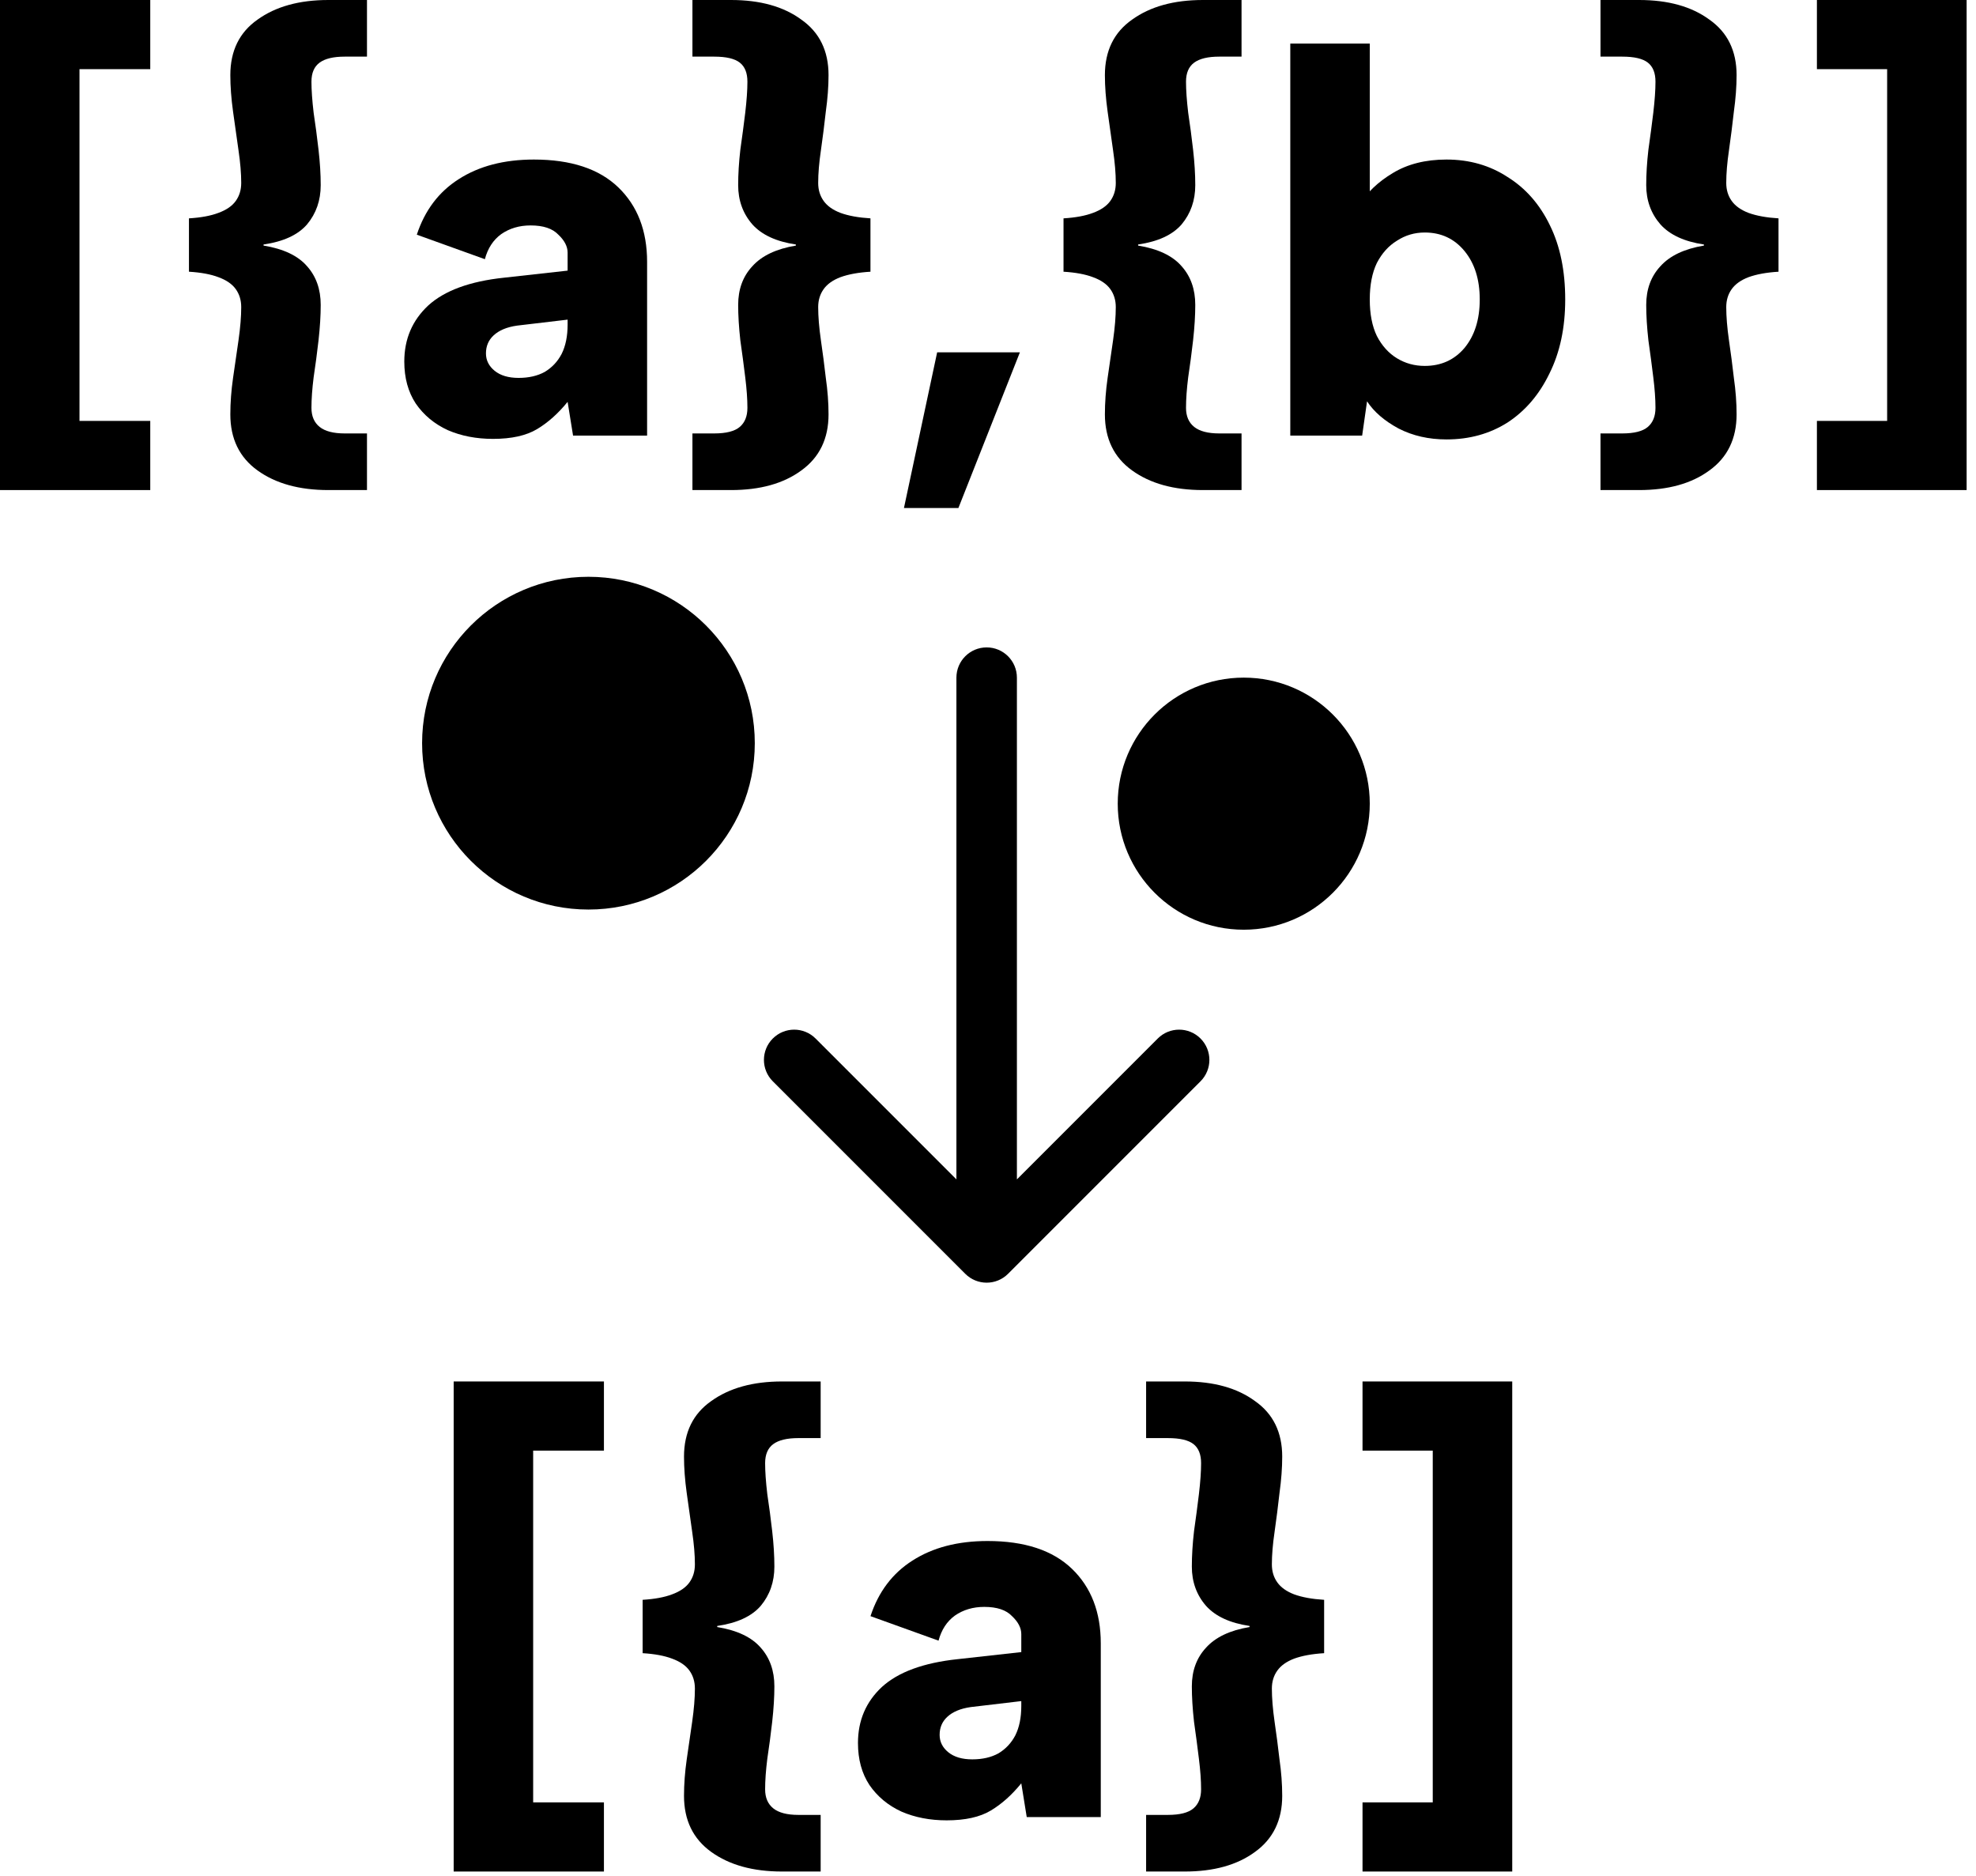
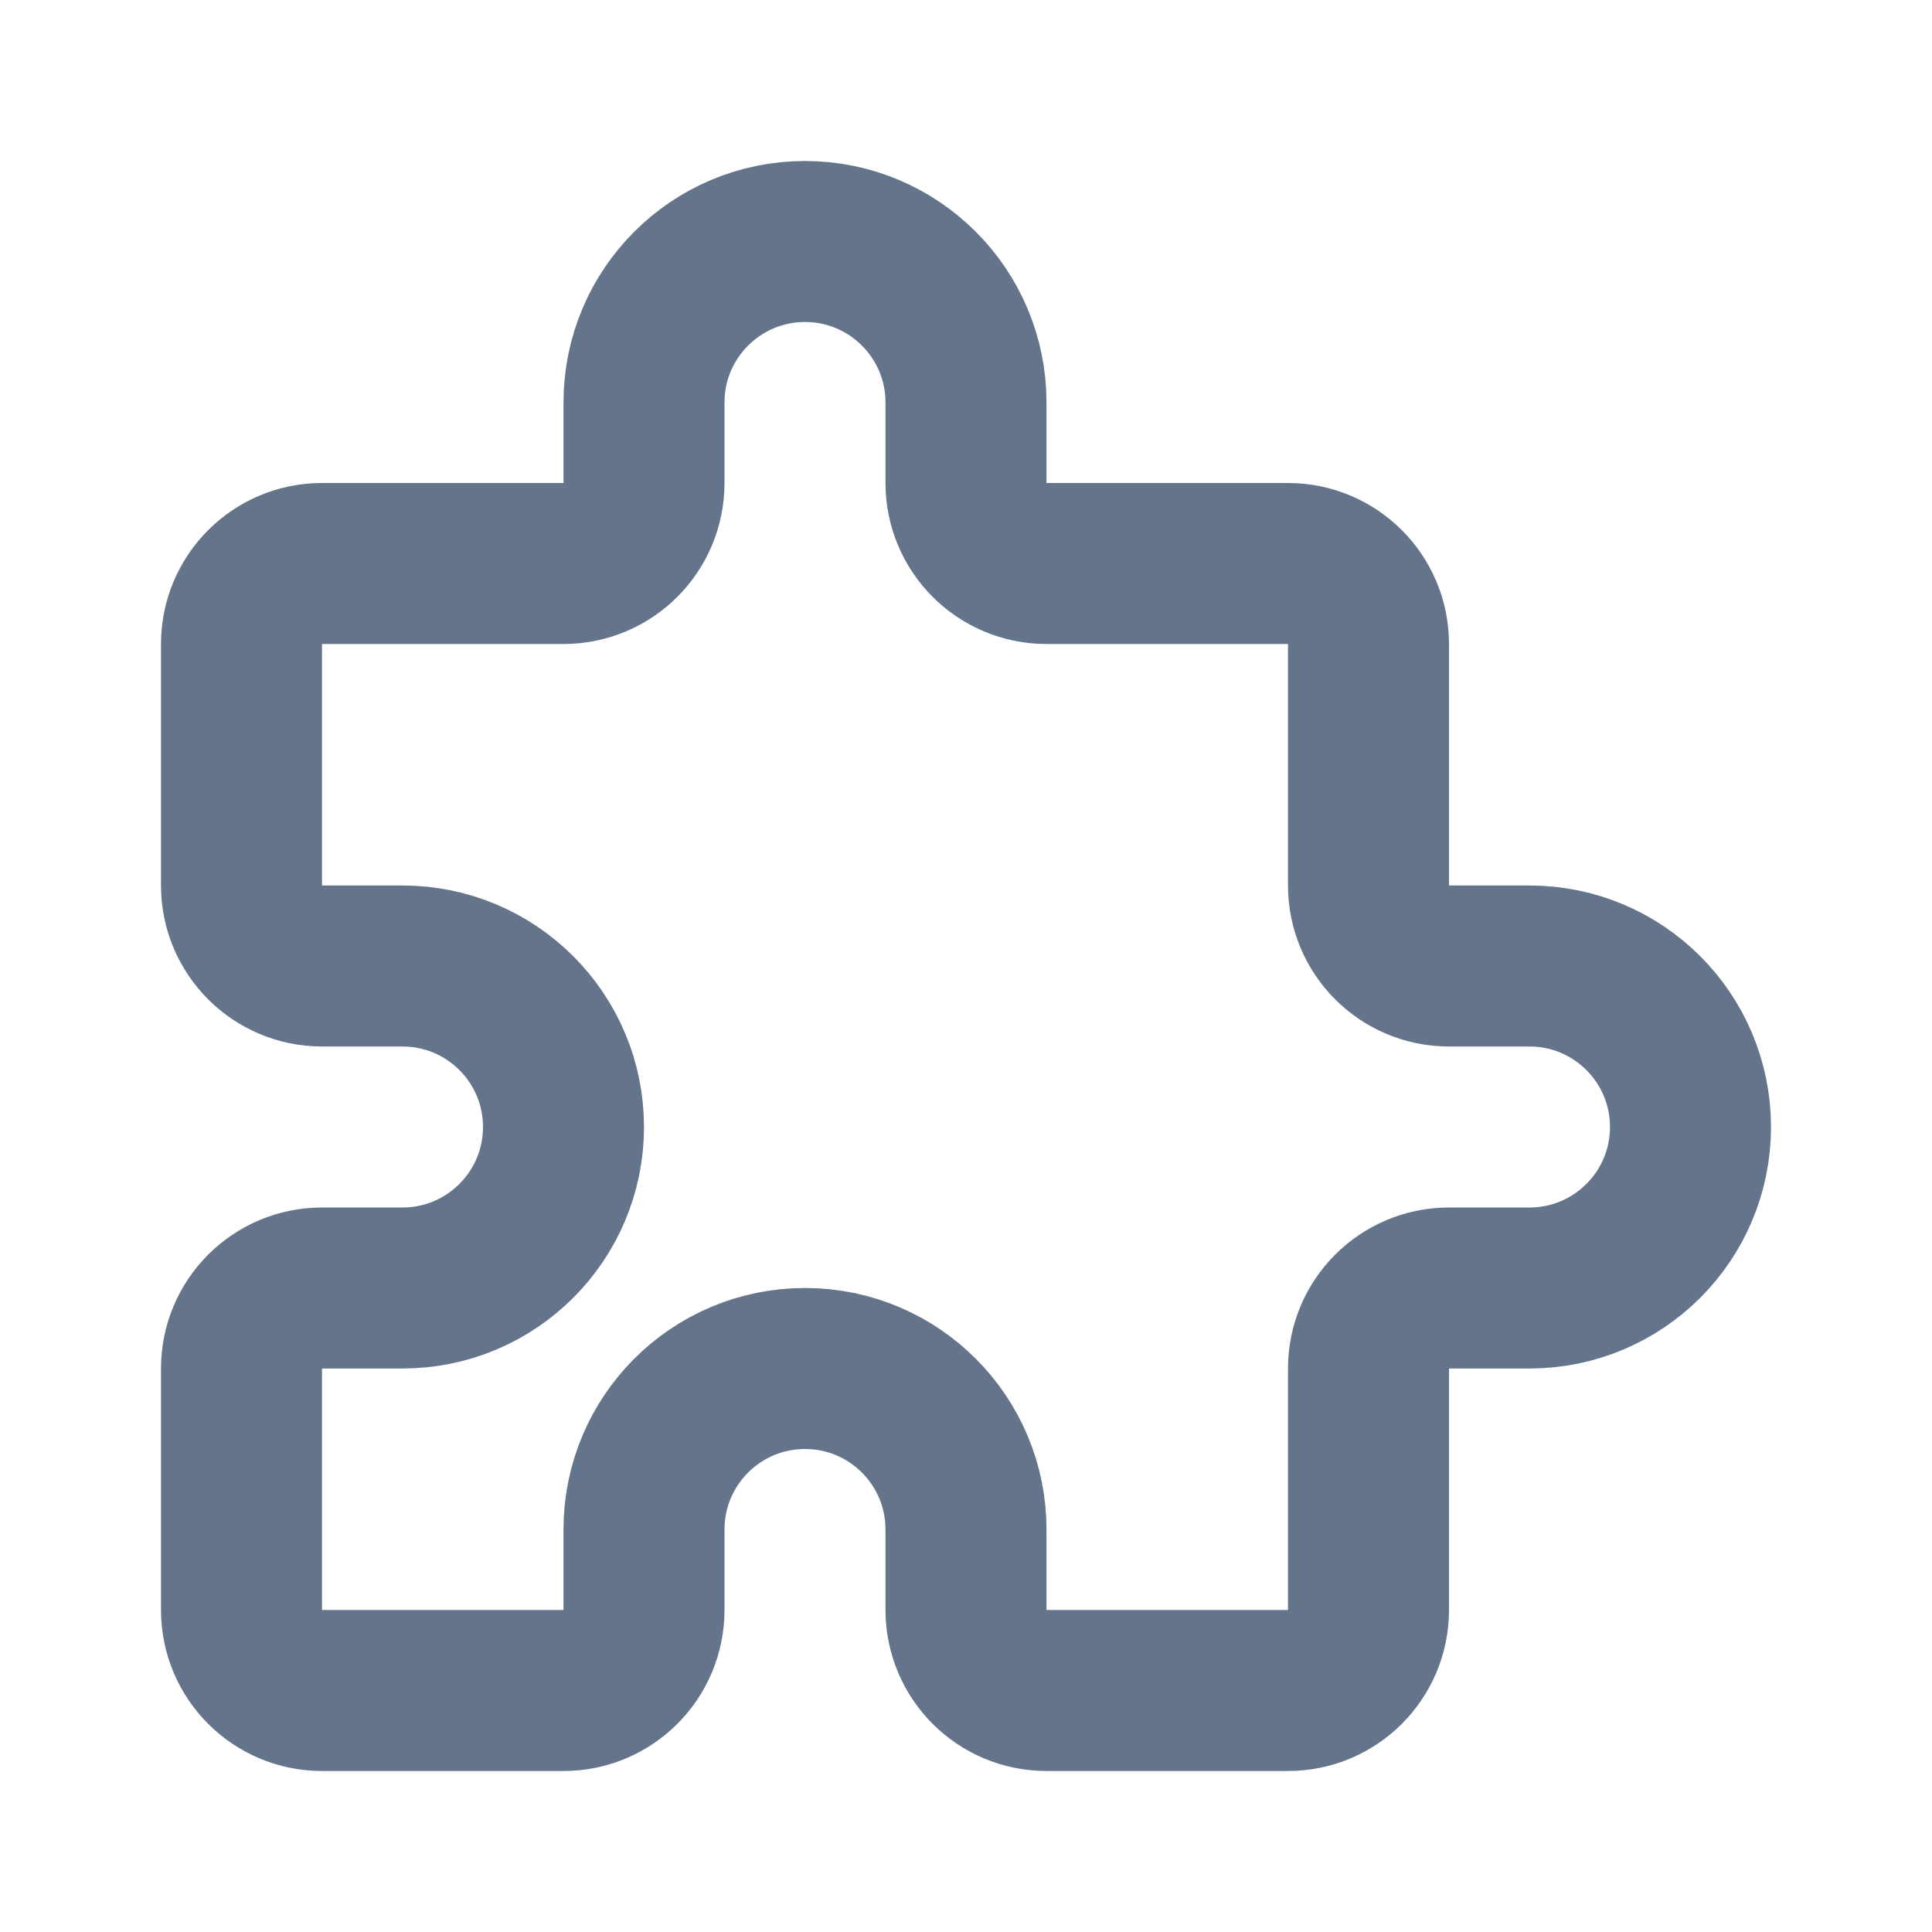
- <svg xmlns="http://www.w3.org/2000/svg" width="196" height="186" viewBox="0 0 196 186" fill="currentColor">
-   <path d="M100.867 67.203C100.867 65.546 99.524 64.203 97.867 64.203C96.21 64.203 94.867 65.546 94.867 67.203H97.867H100.867ZM95.746 126.324C96.917 127.496 98.817 127.496 99.989 126.324L119.08 107.233C120.252 106.061 120.252 104.161 119.08 102.99C117.909 101.818 116.009 101.818 114.838 102.99L97.867 119.96L80.897 102.99C79.725 101.818 77.826 101.818 76.654 102.99C75.482 104.161 75.482 106.061 76.654 107.233L95.746 126.324ZM97.867 67.203H94.867V124.203H97.867H100.867V67.203H97.867Z" fill="currentColor" />
-   <path d="M0 0H14.904V6.858H7.884V41.742H14.904V48.6H0V0Z" fill="currentColor" />
-   <path d="M18.743 21.654C19.931 21.582 20.903 21.402 21.659 21.114C22.451 20.826 23.027 20.43 23.387 19.926C23.747 19.422 23.927 18.828 23.927 18.144C23.927 17.208 23.837 16.128 23.657 14.904C23.477 13.644 23.297 12.366 23.117 11.07C22.937 9.774 22.847 8.568 22.847 7.452C22.847 5.04 23.747 3.204 25.547 1.944C27.347 0.648 29.687 0 32.567 0H36.401V5.616H34.187C33.071 5.616 32.243 5.814 31.703 6.21C31.163 6.606 30.893 7.236 30.893 8.1C30.893 8.928 30.965 9.954 31.109 11.178C31.289 12.366 31.451 13.59 31.595 14.85C31.739 16.11 31.811 17.28 31.811 18.36C31.811 19.872 31.361 21.168 30.461 22.248C29.561 23.292 28.121 23.958 26.141 24.246V24.354C28.121 24.678 29.561 25.362 30.461 26.406C31.361 27.414 31.811 28.692 31.811 30.24C31.811 31.284 31.739 32.454 31.595 33.75C31.451 35.01 31.289 36.234 31.109 37.422C30.965 38.574 30.893 39.582 30.893 40.446C30.893 41.274 31.163 41.904 31.703 42.336C32.243 42.768 33.071 42.984 34.187 42.984H36.401V48.6H32.567C29.687 48.6 27.347 47.952 25.547 46.656C23.747 45.36 22.847 43.506 22.847 41.094C22.847 39.942 22.937 38.736 23.117 37.476C23.297 36.216 23.477 34.974 23.657 33.75C23.837 32.49 23.927 31.392 23.927 30.456C23.927 29.772 23.747 29.178 23.387 28.674C23.027 28.17 22.451 27.774 21.659 27.486C20.903 27.198 19.931 27.018 18.743 26.946V21.654Z" fill="currentColor" />
-   <path d="M56.842 43.2L56.302 39.852C55.366 41.004 54.358 41.904 53.278 42.552C52.198 43.2 50.74 43.524 48.904 43.524C47.248 43.524 45.754 43.236 44.422 42.66C43.09 42.048 42.028 41.166 41.236 40.014C40.48 38.862 40.102 37.476 40.102 35.856C40.102 33.624 40.894 31.77 42.478 30.294C44.098 28.818 46.6 27.9 49.984 27.54L56.302 26.838V25.056C56.302 24.444 55.996 23.85 55.384 23.274C54.808 22.662 53.89 22.356 52.63 22.356C51.514 22.356 50.542 22.644 49.714 23.22C48.922 23.796 48.382 24.624 48.094 25.704L41.344 23.274C42.136 20.862 43.522 19.026 45.502 17.766C47.518 16.47 50.002 15.822 52.954 15.822C56.626 15.822 59.416 16.74 61.324 18.576C63.232 20.412 64.186 22.878 64.186 25.974V43.2H56.842ZM56.302 31.698L51.28 32.292C50.272 32.436 49.498 32.76 48.958 33.264C48.454 33.732 48.202 34.326 48.202 35.046C48.202 35.73 48.49 36.306 49.066 36.774C49.642 37.242 50.434 37.476 51.442 37.476C52.45 37.476 53.314 37.278 54.034 36.882C54.754 36.45 55.312 35.856 55.708 35.1C56.104 34.308 56.302 33.336 56.302 32.184V31.698Z" fill="currentColor" />
-   <path d="M86.341 21.654V26.946C85.153 27.018 84.162 27.198 83.371 27.486C82.615 27.774 82.056 28.17 81.697 28.674C81.337 29.178 81.156 29.772 81.156 30.456C81.156 31.392 81.246 32.49 81.427 33.75C81.606 34.974 81.769 36.216 81.912 37.476C82.093 38.736 82.183 39.942 82.183 41.094C82.183 43.506 81.282 45.36 79.483 46.656C77.719 47.952 75.397 48.6 72.516 48.6H68.683V42.984H70.843C72.031 42.984 72.876 42.768 73.38 42.336C73.885 41.904 74.136 41.274 74.136 40.446C74.136 39.582 74.064 38.574 73.921 37.422C73.776 36.234 73.615 35.01 73.434 33.75C73.29 32.454 73.219 31.284 73.219 30.24C73.219 28.692 73.686 27.414 74.623 26.406C75.558 25.362 76.999 24.678 78.942 24.354V24.246C76.999 23.958 75.558 23.292 74.623 22.248C73.686 21.168 73.219 19.872 73.219 18.36C73.219 17.28 73.29 16.11 73.434 14.85C73.615 13.59 73.776 12.366 73.921 11.178C74.064 9.954 74.136 8.928 74.136 8.1C74.136 7.236 73.885 6.606 73.38 6.21C72.876 5.814 72.031 5.616 70.843 5.616H68.683V0H72.516C75.397 0 77.719 0.648 79.483 1.944C81.282 3.204 82.183 5.04 82.183 7.452C82.183 8.568 82.093 9.774 81.912 11.07C81.769 12.366 81.606 13.644 81.427 14.904C81.246 16.128 81.156 17.208 81.156 18.144C81.156 18.828 81.337 19.422 81.697 19.926C82.056 20.43 82.615 20.826 83.371 21.114C84.162 21.402 85.153 21.582 86.341 21.654Z" fill="currentColor" />
-   <path d="M92.957 34.938H101.165L95.063 50.382H89.663L92.957 34.938Z" fill="currentColor" />
-   <path d="M105.491 21.654C106.679 21.582 107.651 21.402 108.407 21.114C109.199 20.826 109.775 20.43 110.135 19.926C110.495 19.422 110.675 18.828 110.675 18.144C110.675 17.208 110.585 16.128 110.405 14.904C110.225 13.644 110.045 12.366 109.865 11.07C109.685 9.774 109.595 8.568 109.595 7.452C109.595 5.04 110.495 3.204 112.295 1.944C114.095 0.648 116.435 0 119.315 0H123.149V5.616H120.935C119.819 5.616 118.991 5.814 118.451 6.21C117.911 6.606 117.641 7.236 117.641 8.1C117.641 8.928 117.713 9.954 117.857 11.178C118.037 12.366 118.199 13.59 118.343 14.85C118.487 16.11 118.559 17.28 118.559 18.36C118.559 19.872 118.109 21.168 117.209 22.248C116.309 23.292 114.869 23.958 112.889 24.246V24.354C114.869 24.678 116.309 25.362 117.209 26.406C118.109 27.414 118.559 28.692 118.559 30.24C118.559 31.284 118.487 32.454 118.343 33.75C118.199 35.01 118.037 36.234 117.857 37.422C117.713 38.574 117.641 39.582 117.641 40.446C117.641 41.274 117.911 41.904 118.451 42.336C118.991 42.768 119.819 42.984 120.935 42.984H123.149V48.6H119.315C116.435 48.6 114.095 47.952 112.295 46.656C110.495 45.36 109.595 43.506 109.595 41.094C109.595 39.942 109.685 38.736 109.865 37.476C110.045 36.216 110.225 34.974 110.405 33.75C110.585 32.49 110.675 31.392 110.675 30.456C110.675 29.772 110.495 29.178 110.135 28.674C109.775 28.17 109.199 27.774 108.407 27.486C107.651 27.198 106.679 27.018 105.491 26.946V21.654Z" fill="currentColor" />
-   <path d="M134.788 20.358C135.58 19.098 136.696 18.036 138.136 17.172C139.612 16.272 141.394 15.822 143.482 15.822C145.75 15.822 147.766 16.398 149.53 17.55C151.33 18.666 152.734 20.268 153.742 22.356C154.75 24.408 155.254 26.856 155.254 29.7C155.254 32.508 154.732 34.956 153.688 37.044C152.68 39.132 151.294 40.752 149.53 41.904C147.766 43.02 145.75 43.578 143.482 43.578C141.718 43.578 140.134 43.218 138.73 42.498C137.326 41.742 136.282 40.842 135.598 39.798L135.112 43.2H127.984V4.32H135.868V20.412L134.788 20.358ZM146.776 29.7C146.776 27.72 146.272 26.118 145.264 24.894C144.256 23.67 142.942 23.058 141.322 23.058C140.314 23.058 139.396 23.328 138.568 23.868C137.74 24.372 137.074 25.11 136.57 26.082C136.102 27.054 135.868 28.26 135.868 29.7C135.868 31.14 136.102 32.346 136.57 33.318C137.074 34.29 137.74 35.028 138.568 35.532C139.396 36.036 140.314 36.288 141.322 36.288C142.942 36.288 144.256 35.694 145.264 34.506C146.272 33.282 146.776 31.68 146.776 29.7Z" fill="currentColor" />
-   <path d="M176.411 21.654V26.946C175.223 27.018 174.233 27.198 173.441 27.486C172.685 27.774 172.127 28.17 171.767 28.674C171.407 29.178 171.227 29.772 171.227 30.456C171.227 31.392 171.317 32.49 171.497 33.75C171.677 34.974 171.839 36.216 171.983 37.476C172.163 38.736 172.253 39.942 172.253 41.094C172.253 43.506 171.353 45.36 169.553 46.656C167.789 47.952 165.467 48.6 162.587 48.6H158.753V42.984H160.913C162.101 42.984 162.947 42.768 163.451 42.336C163.955 41.904 164.207 41.274 164.207 40.446C164.207 39.582 164.135 38.574 163.991 37.422C163.847 36.234 163.685 35.01 163.505 33.75C163.361 32.454 163.289 31.284 163.289 30.24C163.289 28.692 163.757 27.414 164.693 26.406C165.629 25.362 167.069 24.678 169.013 24.354V24.246C167.069 23.958 165.629 23.292 164.693 22.248C163.757 21.168 163.289 19.872 163.289 18.36C163.289 17.28 163.361 16.11 163.505 14.85C163.685 13.59 163.847 12.366 163.991 11.178C164.135 9.954 164.207 8.928 164.207 8.1C164.207 7.236 163.955 6.606 163.451 6.21C162.947 5.814 162.101 5.616 160.913 5.616H158.753V0H162.587C165.467 0 167.789 0.648 169.553 1.944C171.353 3.204 172.253 5.04 172.253 7.452C172.253 8.568 172.163 9.774 171.983 11.07C171.839 12.366 171.677 13.644 171.497 14.904C171.317 16.128 171.227 17.208 171.227 18.144C171.227 18.828 171.407 19.422 171.767 19.926C172.127 20.43 172.685 20.826 173.441 21.114C174.233 21.402 175.223 21.582 176.411 21.654Z" fill="currentColor" />
-   <path d="M195.07 0V48.6H180.22V41.742H187.186V6.858H180.22V0H195.07Z" fill="currentColor" />
-   <path d="M45 137H59.904V143.858H52.884V178.742H59.904V185.6H45V137Z" fill="currentColor" />
-   <path d="M63.743 158.654C64.931 158.582 65.903 158.402 66.659 158.114C67.451 157.826 68.027 157.43 68.387 156.926C68.747 156.422 68.927 155.828 68.927 155.144C68.927 154.208 68.837 153.128 68.657 151.904C68.477 150.644 68.297 149.366 68.117 148.07C67.937 146.774 67.847 145.568 67.847 144.452C67.847 142.04 68.747 140.204 70.547 138.944C72.347 137.648 74.687 137 77.567 137H81.401V142.616H79.187C78.071 142.616 77.243 142.814 76.703 143.21C76.163 143.606 75.893 144.236 75.893 145.1C75.893 145.928 75.965 146.954 76.109 148.178C76.289 149.366 76.451 150.59 76.595 151.85C76.739 153.11 76.811 154.28 76.811 155.36C76.811 156.872 76.361 158.168 75.461 159.248C74.561 160.292 73.121 160.958 71.141 161.246V161.354C73.121 161.678 74.561 162.362 75.461 163.406C76.361 164.414 76.811 165.692 76.811 167.24C76.811 168.284 76.739 169.454 76.595 170.75C76.451 172.01 76.289 173.234 76.109 174.422C75.965 175.574 75.893 176.582 75.893 177.446C75.893 178.274 76.163 178.904 76.703 179.336C77.243 179.768 78.071 179.984 79.187 179.984H81.401V185.6H77.567C74.687 185.6 72.347 184.952 70.547 183.656C68.747 182.36 67.847 180.506 67.847 178.094C67.847 176.942 67.937 175.736 68.117 174.476C68.297 173.216 68.477 171.974 68.657 170.75C68.837 169.49 68.927 168.392 68.927 167.456C68.927 166.772 68.747 166.178 68.387 165.674C68.027 165.17 67.451 164.774 66.659 164.486C65.903 164.198 64.931 164.018 63.743 163.946V158.654Z" fill="currentColor" />
-   <path d="M101.842 180.2L101.302 176.852C100.366 178.004 99.358 178.904 98.278 179.552C97.198 180.2 95.74 180.524 93.904 180.524C92.248 180.524 90.754 180.236 89.422 179.66C88.09 179.048 87.028 178.166 86.236 177.014C85.48 175.862 85.102 174.476 85.102 172.856C85.102 170.624 85.894 168.77 87.478 167.294C89.098 165.818 91.6 164.9 94.984 164.54L101.302 163.838V162.056C101.302 161.444 100.996 160.85 100.384 160.274C99.808 159.662 98.89 159.356 97.63 159.356C96.514 159.356 95.542 159.644 94.714 160.22C93.922 160.796 93.382 161.624 93.094 162.704L86.344 160.274C87.136 157.862 88.522 156.026 90.502 154.766C92.518 153.47 95.002 152.822 97.954 152.822C101.626 152.822 104.416 153.74 106.324 155.576C108.232 157.412 109.186 159.878 109.186 162.974V180.2H101.842ZM101.302 168.698L96.28 169.292C95.272 169.436 94.498 169.76 93.958 170.264C93.454 170.732 93.202 171.326 93.202 172.046C93.202 172.73 93.49 173.306 94.066 173.774C94.642 174.242 95.434 174.476 96.442 174.476C97.45 174.476 98.314 174.278 99.034 173.882C99.754 173.45 100.312 172.856 100.708 172.1C101.104 171.308 101.302 170.336 101.302 169.184V168.698Z" fill="currentColor" />
-   <path d="M131.341 158.654V163.946C130.153 164.018 129.163 164.198 128.371 164.486C127.615 164.774 127.057 165.17 126.697 165.674C126.337 166.178 126.157 166.772 126.157 167.456C126.157 168.392 126.247 169.49 126.427 170.75C126.607 171.974 126.769 173.216 126.913 174.476C127.093 175.736 127.183 176.942 127.183 178.094C127.183 180.506 126.283 182.36 124.483 183.656C122.719 184.952 120.397 185.6 117.517 185.6H113.683V179.984H115.843C117.031 179.984 117.877 179.768 118.381 179.336C118.885 178.904 119.137 178.274 119.137 177.446C119.137 176.582 119.065 175.574 118.921 174.422C118.777 173.234 118.615 172.01 118.435 170.75C118.291 169.454 118.219 168.284 118.219 167.24C118.219 165.692 118.687 164.414 119.623 163.406C120.559 162.362 121.999 161.678 123.943 161.354V161.246C121.999 160.958 120.559 160.292 119.623 159.248C118.687 158.168 118.219 156.872 118.219 155.36C118.219 154.28 118.291 153.11 118.435 151.85C118.615 150.59 118.777 149.366 118.921 148.178C119.065 146.954 119.137 145.928 119.137 145.1C119.137 144.236 118.885 143.606 118.381 143.21C117.877 142.814 117.031 142.616 115.843 142.616H113.683V137H117.517C120.397 137 122.719 137.648 124.483 138.944C126.283 140.204 127.183 142.04 127.183 144.452C127.183 145.568 127.093 146.774 126.913 148.07C126.769 149.366 126.607 150.644 126.427 151.904C126.247 153.128 126.157 154.208 126.157 155.144C126.157 155.828 126.337 156.422 126.697 156.926C127.057 157.43 127.615 157.826 128.371 158.114C129.163 158.402 130.153 158.582 131.341 158.654Z" fill="currentColor" />
-   <path d="M149.999 137V185.6H135.149V178.742H142.115V143.858H135.149V137H149.999Z" fill="currentColor" />
-   <path d="M74.868 73.7C74.868 82.813 67.481 90.2 58.368 90.2C49.255 90.2 41.868 82.813 41.868 73.7C41.868 64.587 49.255 57.2 58.368 57.2C67.481 57.2 74.868 64.587 74.868 73.7Z" fill="currentColor" />
-   <path d="M135.868 79.7C135.868 86.604 130.272 92.2 123.368 92.2C116.464 92.2 110.868 86.604 110.868 79.7C110.868 72.796 116.464 67.2 123.368 67.2C130.272 67.2 135.868 72.796 135.868 79.7Z" fill="currentColor" />
+ <svg xmlns="http://www.w3.org/2000/svg" viewBox="0 0 24 24" width="100%" height="100%" preserveAspectRatio="xMidYMid meet" color="#64748B">
+   <path fill="none" stroke="currentColor" stroke-linecap="round" stroke-linejoin="round" stroke-width="2" d="M4 7h3a1 1 0 0 0 1-1V5a2 2 0 0 1 4 0v1a1 1 0 0 0 1 1h3a1 1 0 0 1 1 1v3a1 1 0 0 0 1 1h1a2 2 0 0 1 0 4h-1a1 1 0 0 0-1 1v3a1 1 0 0 1-1 1h-3a1 1 0 0 1-1-1v-1a2 2 0 0 0-4 0v1a1 1 0 0 1-1 1H4a1 1 0 0 1-1-1v-3a1 1 0 0 1 1-1h1a2 2 0 0 0 0-4H4a1 1 0 0 1-1-1V8a1 1 0 0 1 1-1" />
</svg>
